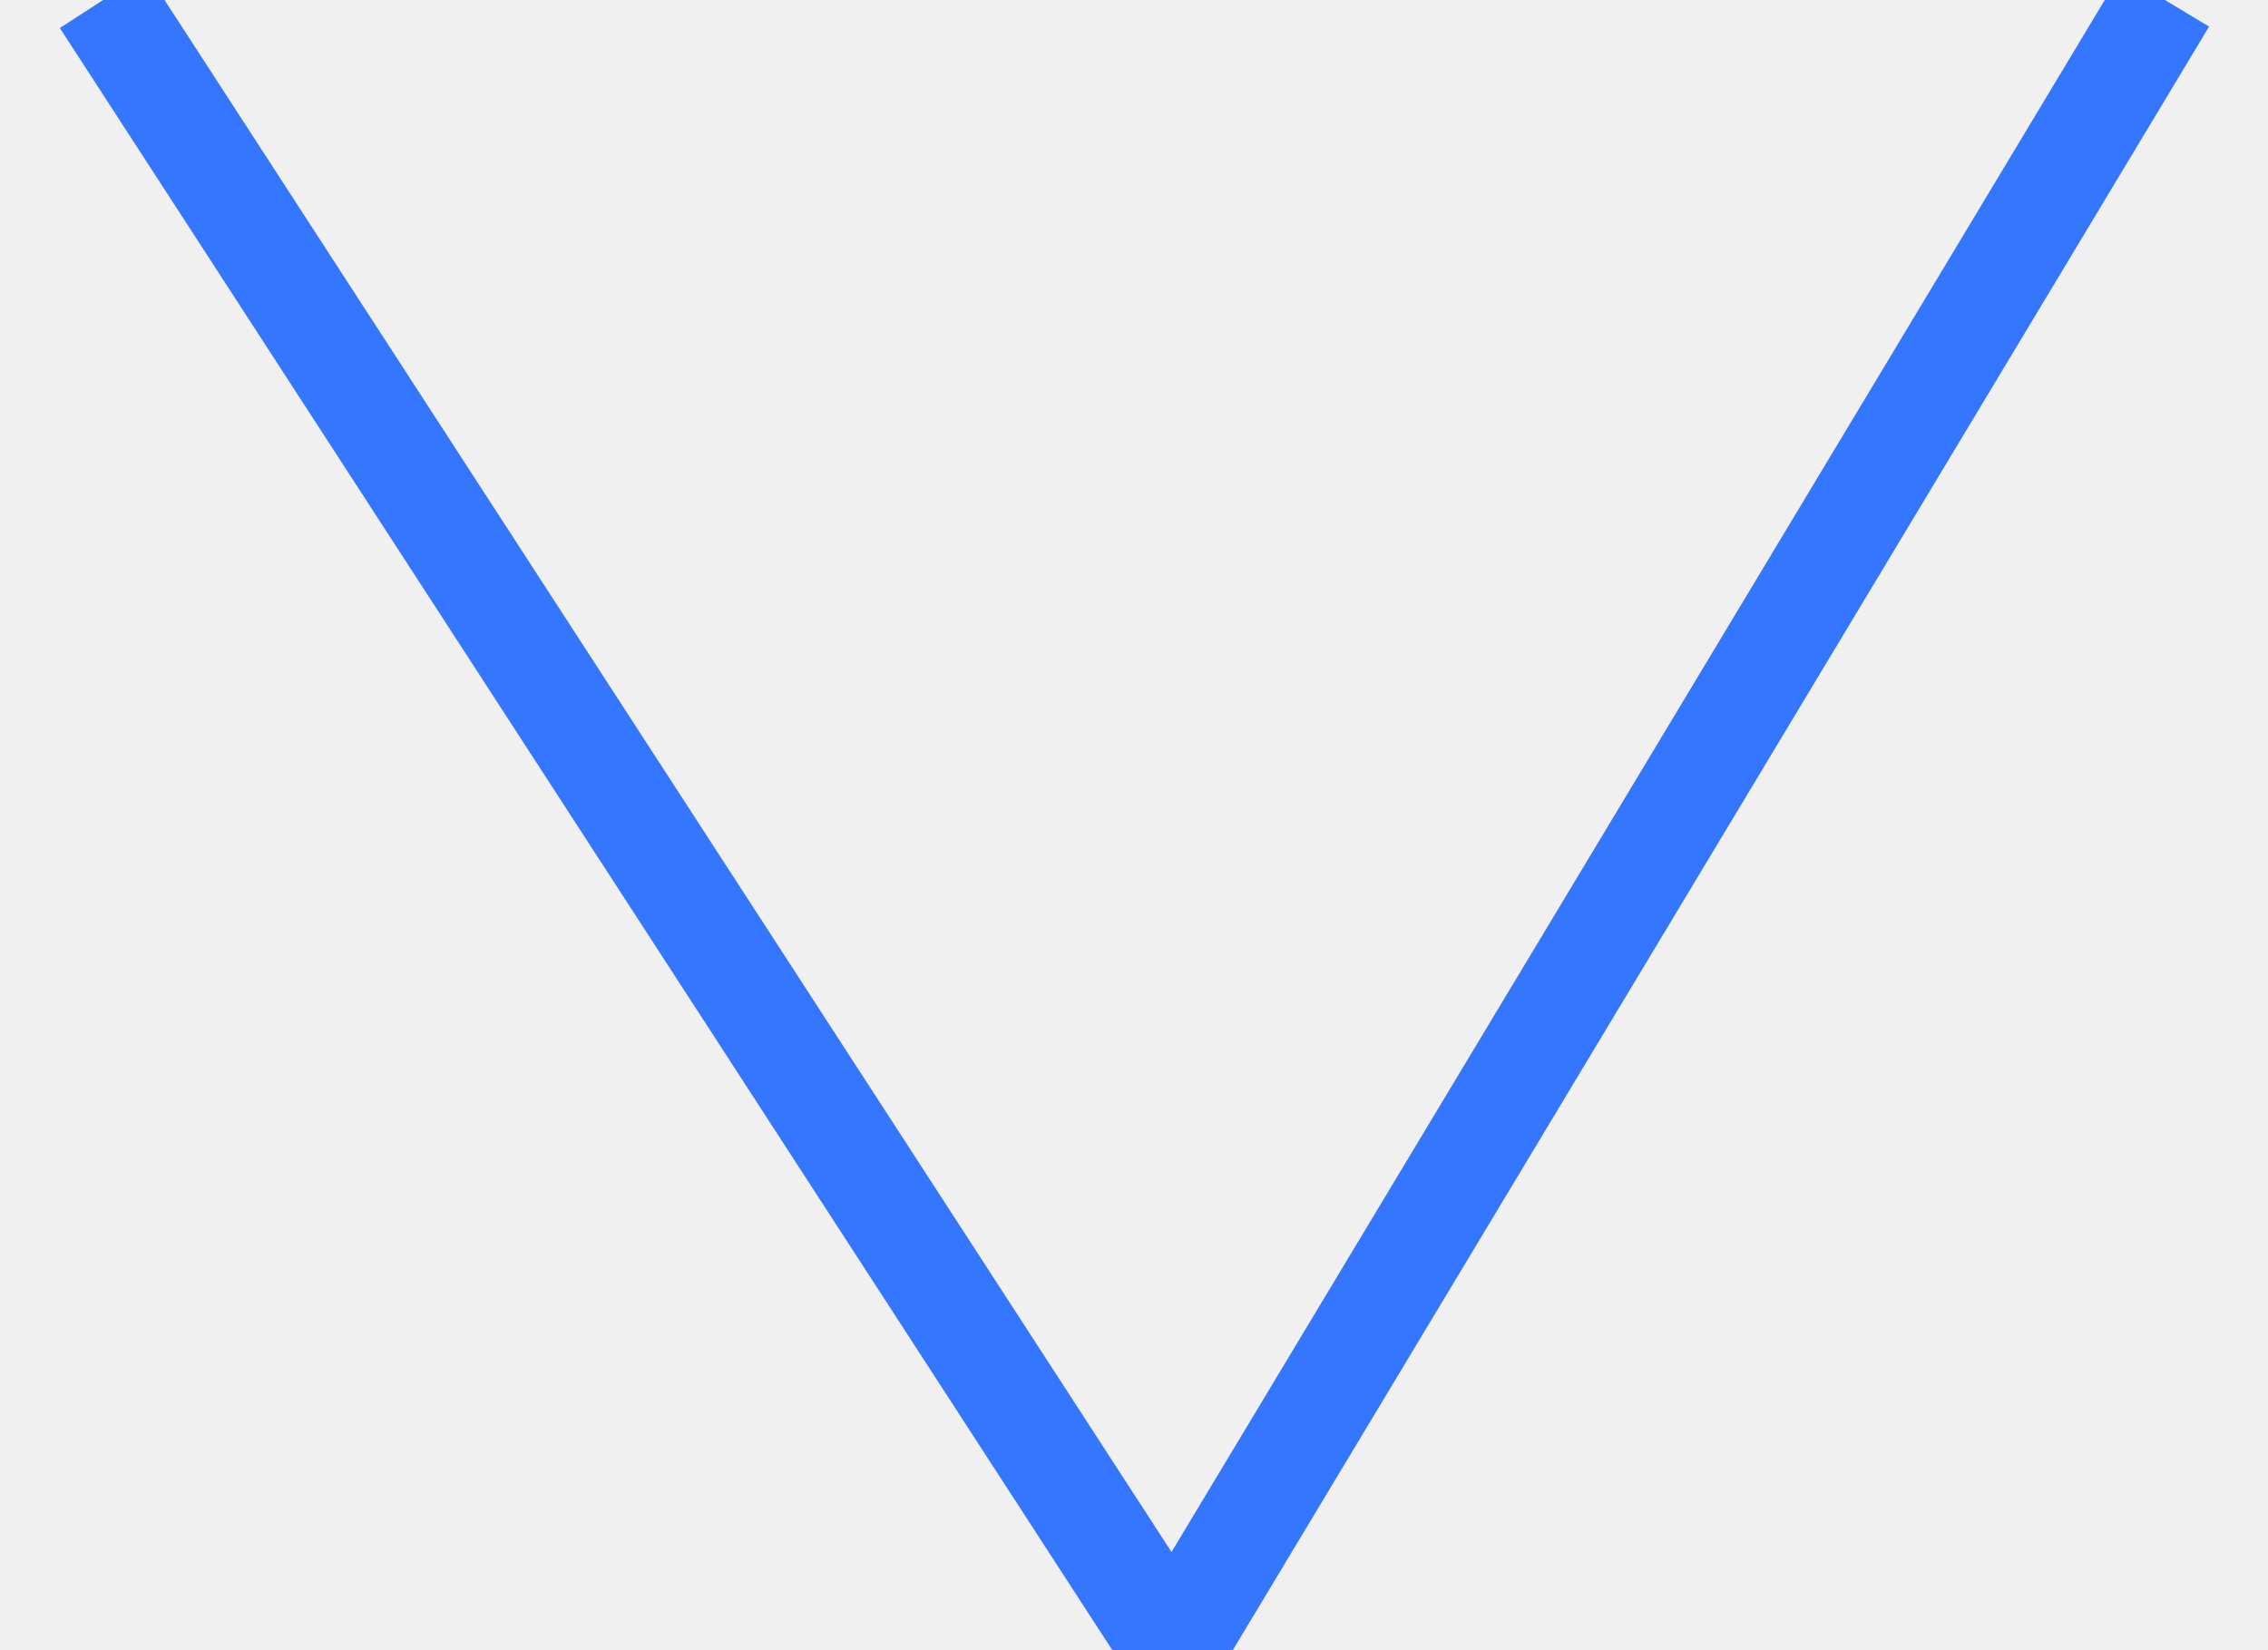
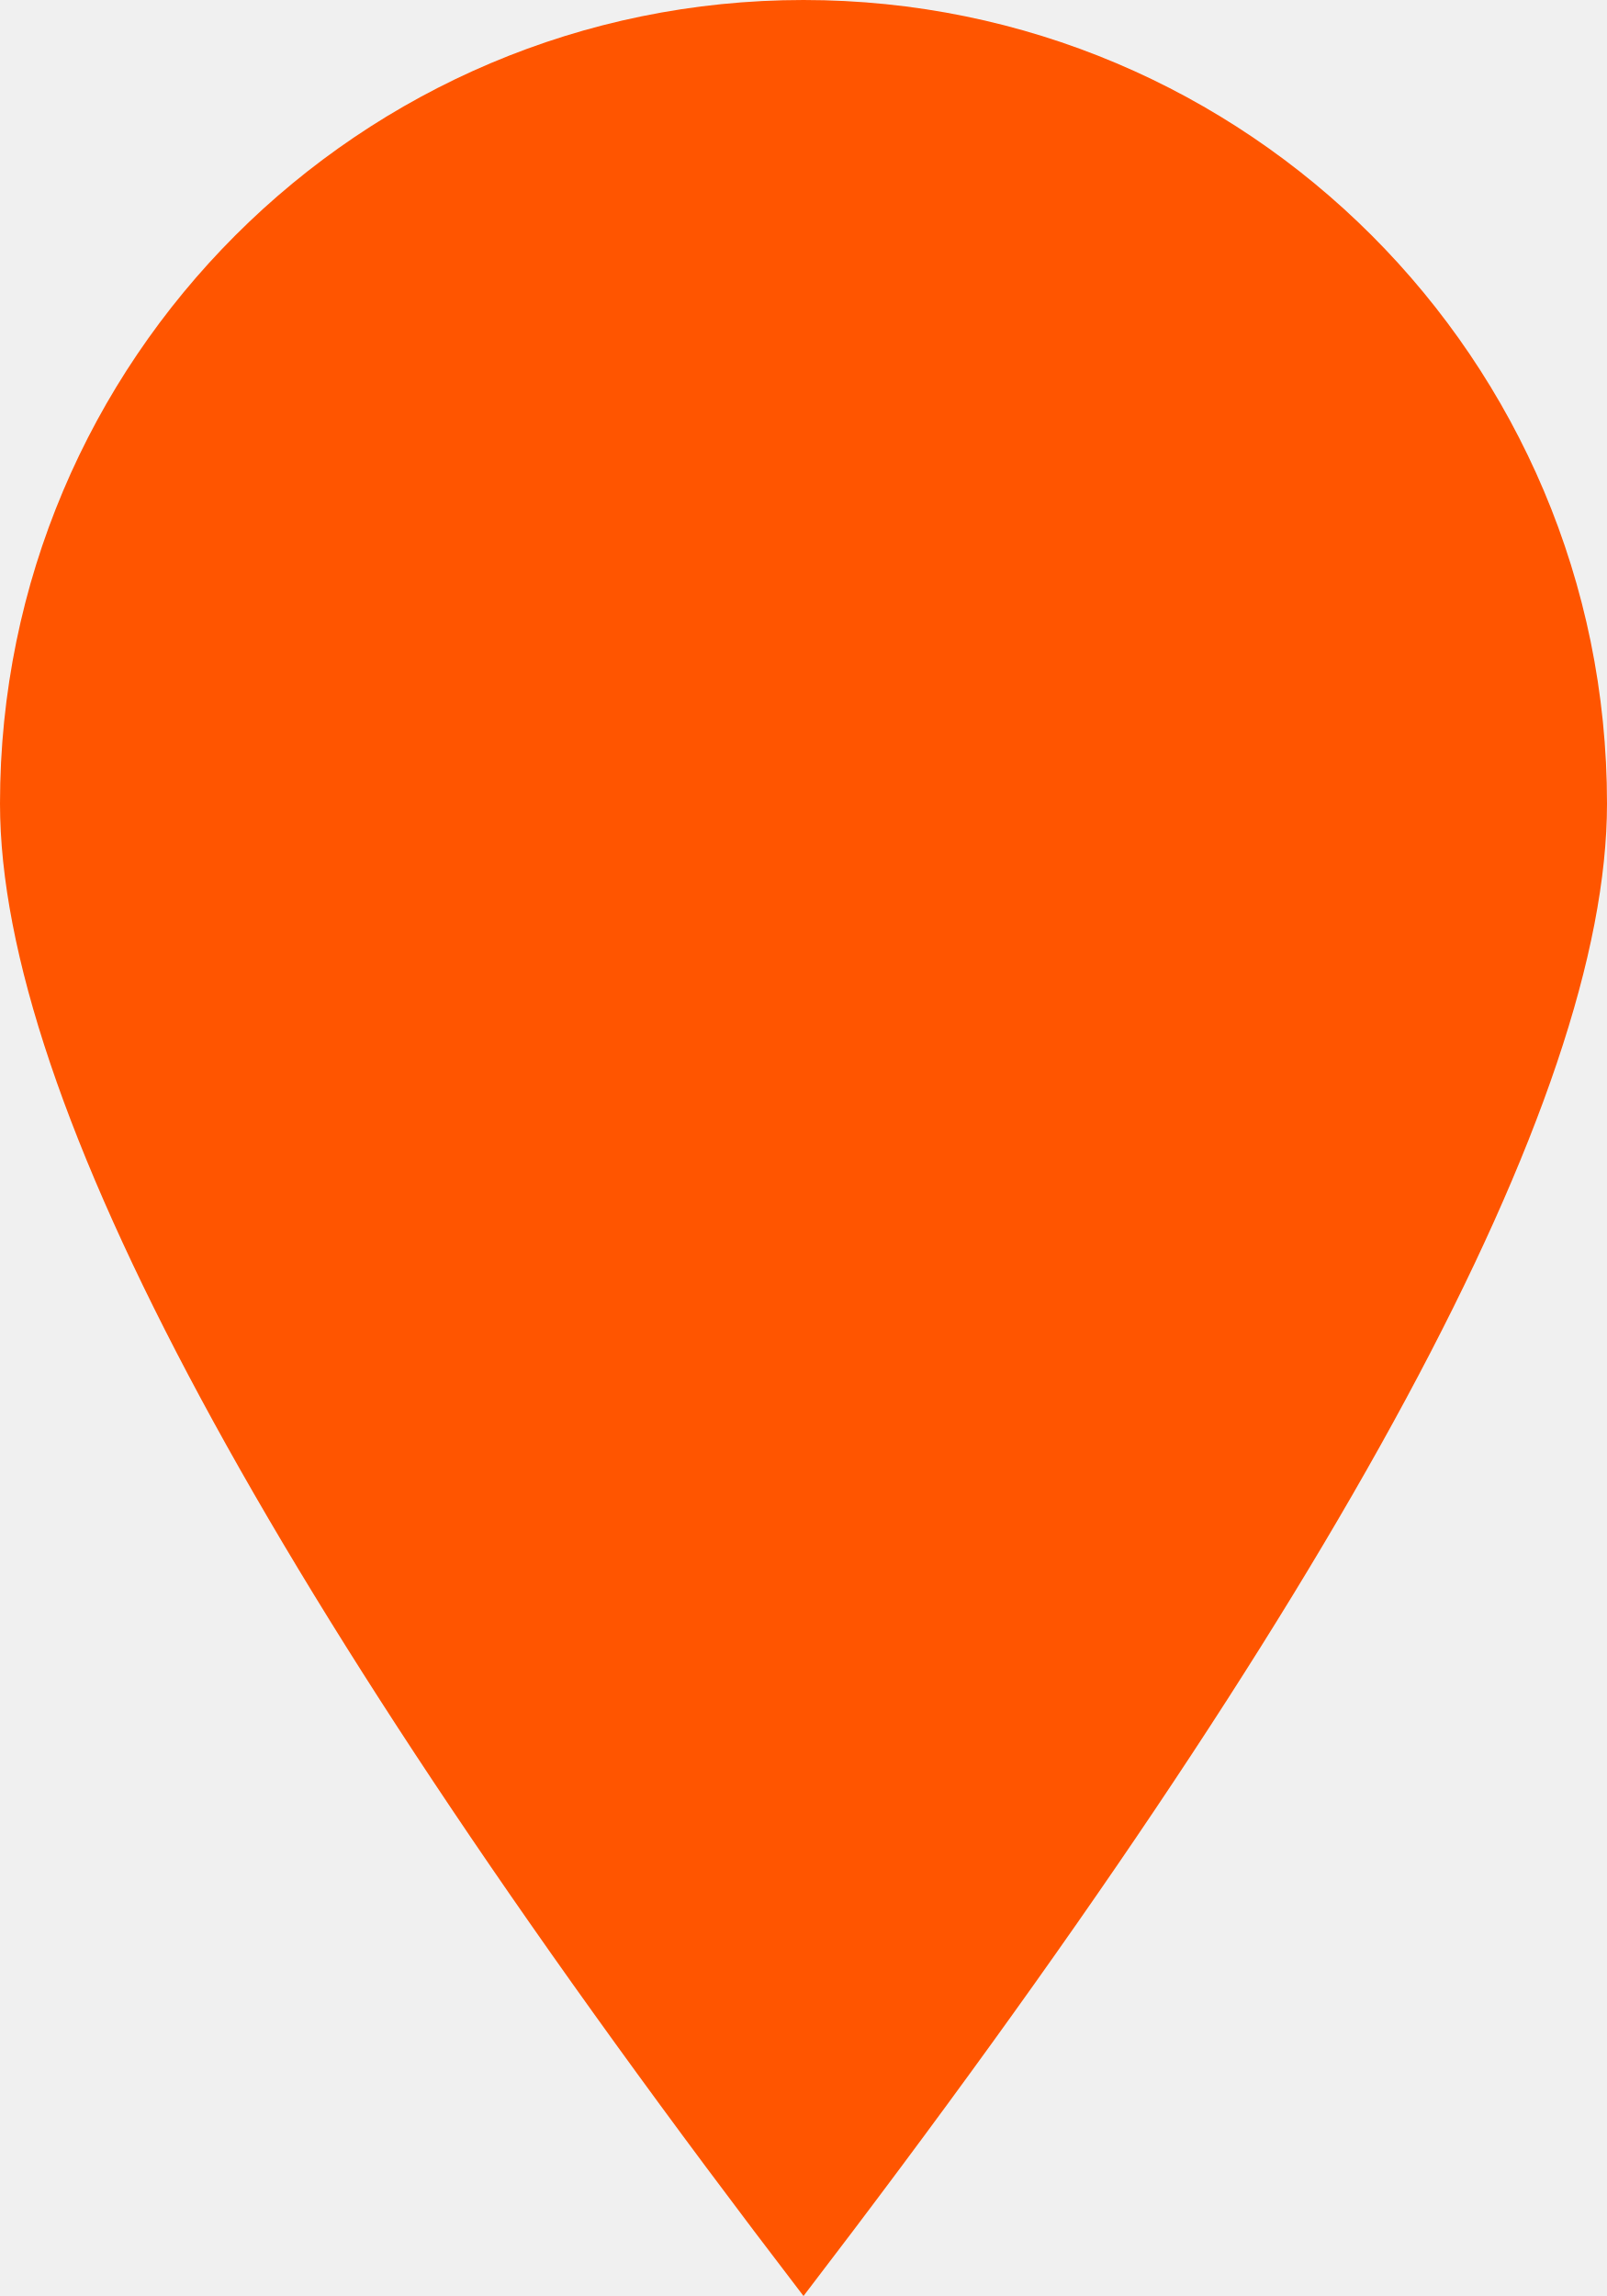
- <svg xmlns="http://www.w3.org/2000/svg" xmlns:xlink="http://www.w3.org/1999/xlink" width="22" height="16" viewBox="0 0 22 16">
-   <defs>
-     <path id="vh0ia" d="M738 1529l10.38 16 9.62-16" />
-   </defs>
-   <g>
-     <g transform="translate(-737 -1529)">
-       <use fill="#fff" fill-opacity="0" stroke="#3476fe" stroke-miterlimit="50" xlink:href="#vh0ia" />
-     </g>
+ <svg xmlns="http://www.w3.org/2000/svg" width="28px" height="40px" viewBox="0 0 28 40" version="1.1">
+   <g id="Page-1" stroke="none" stroke-width="1" fill="none" fill-rule="evenodd">
+     <path d="M14,40 C23.333,27.821 28,19.155 28,14 C28,6.268 21.732,0 14,0 C6.268,0 0,6.268 0,14 C0,19.155 4.667,27.821 14,40 Z" id="Oval" fill="#FF5500" />
  </g>
</svg>
